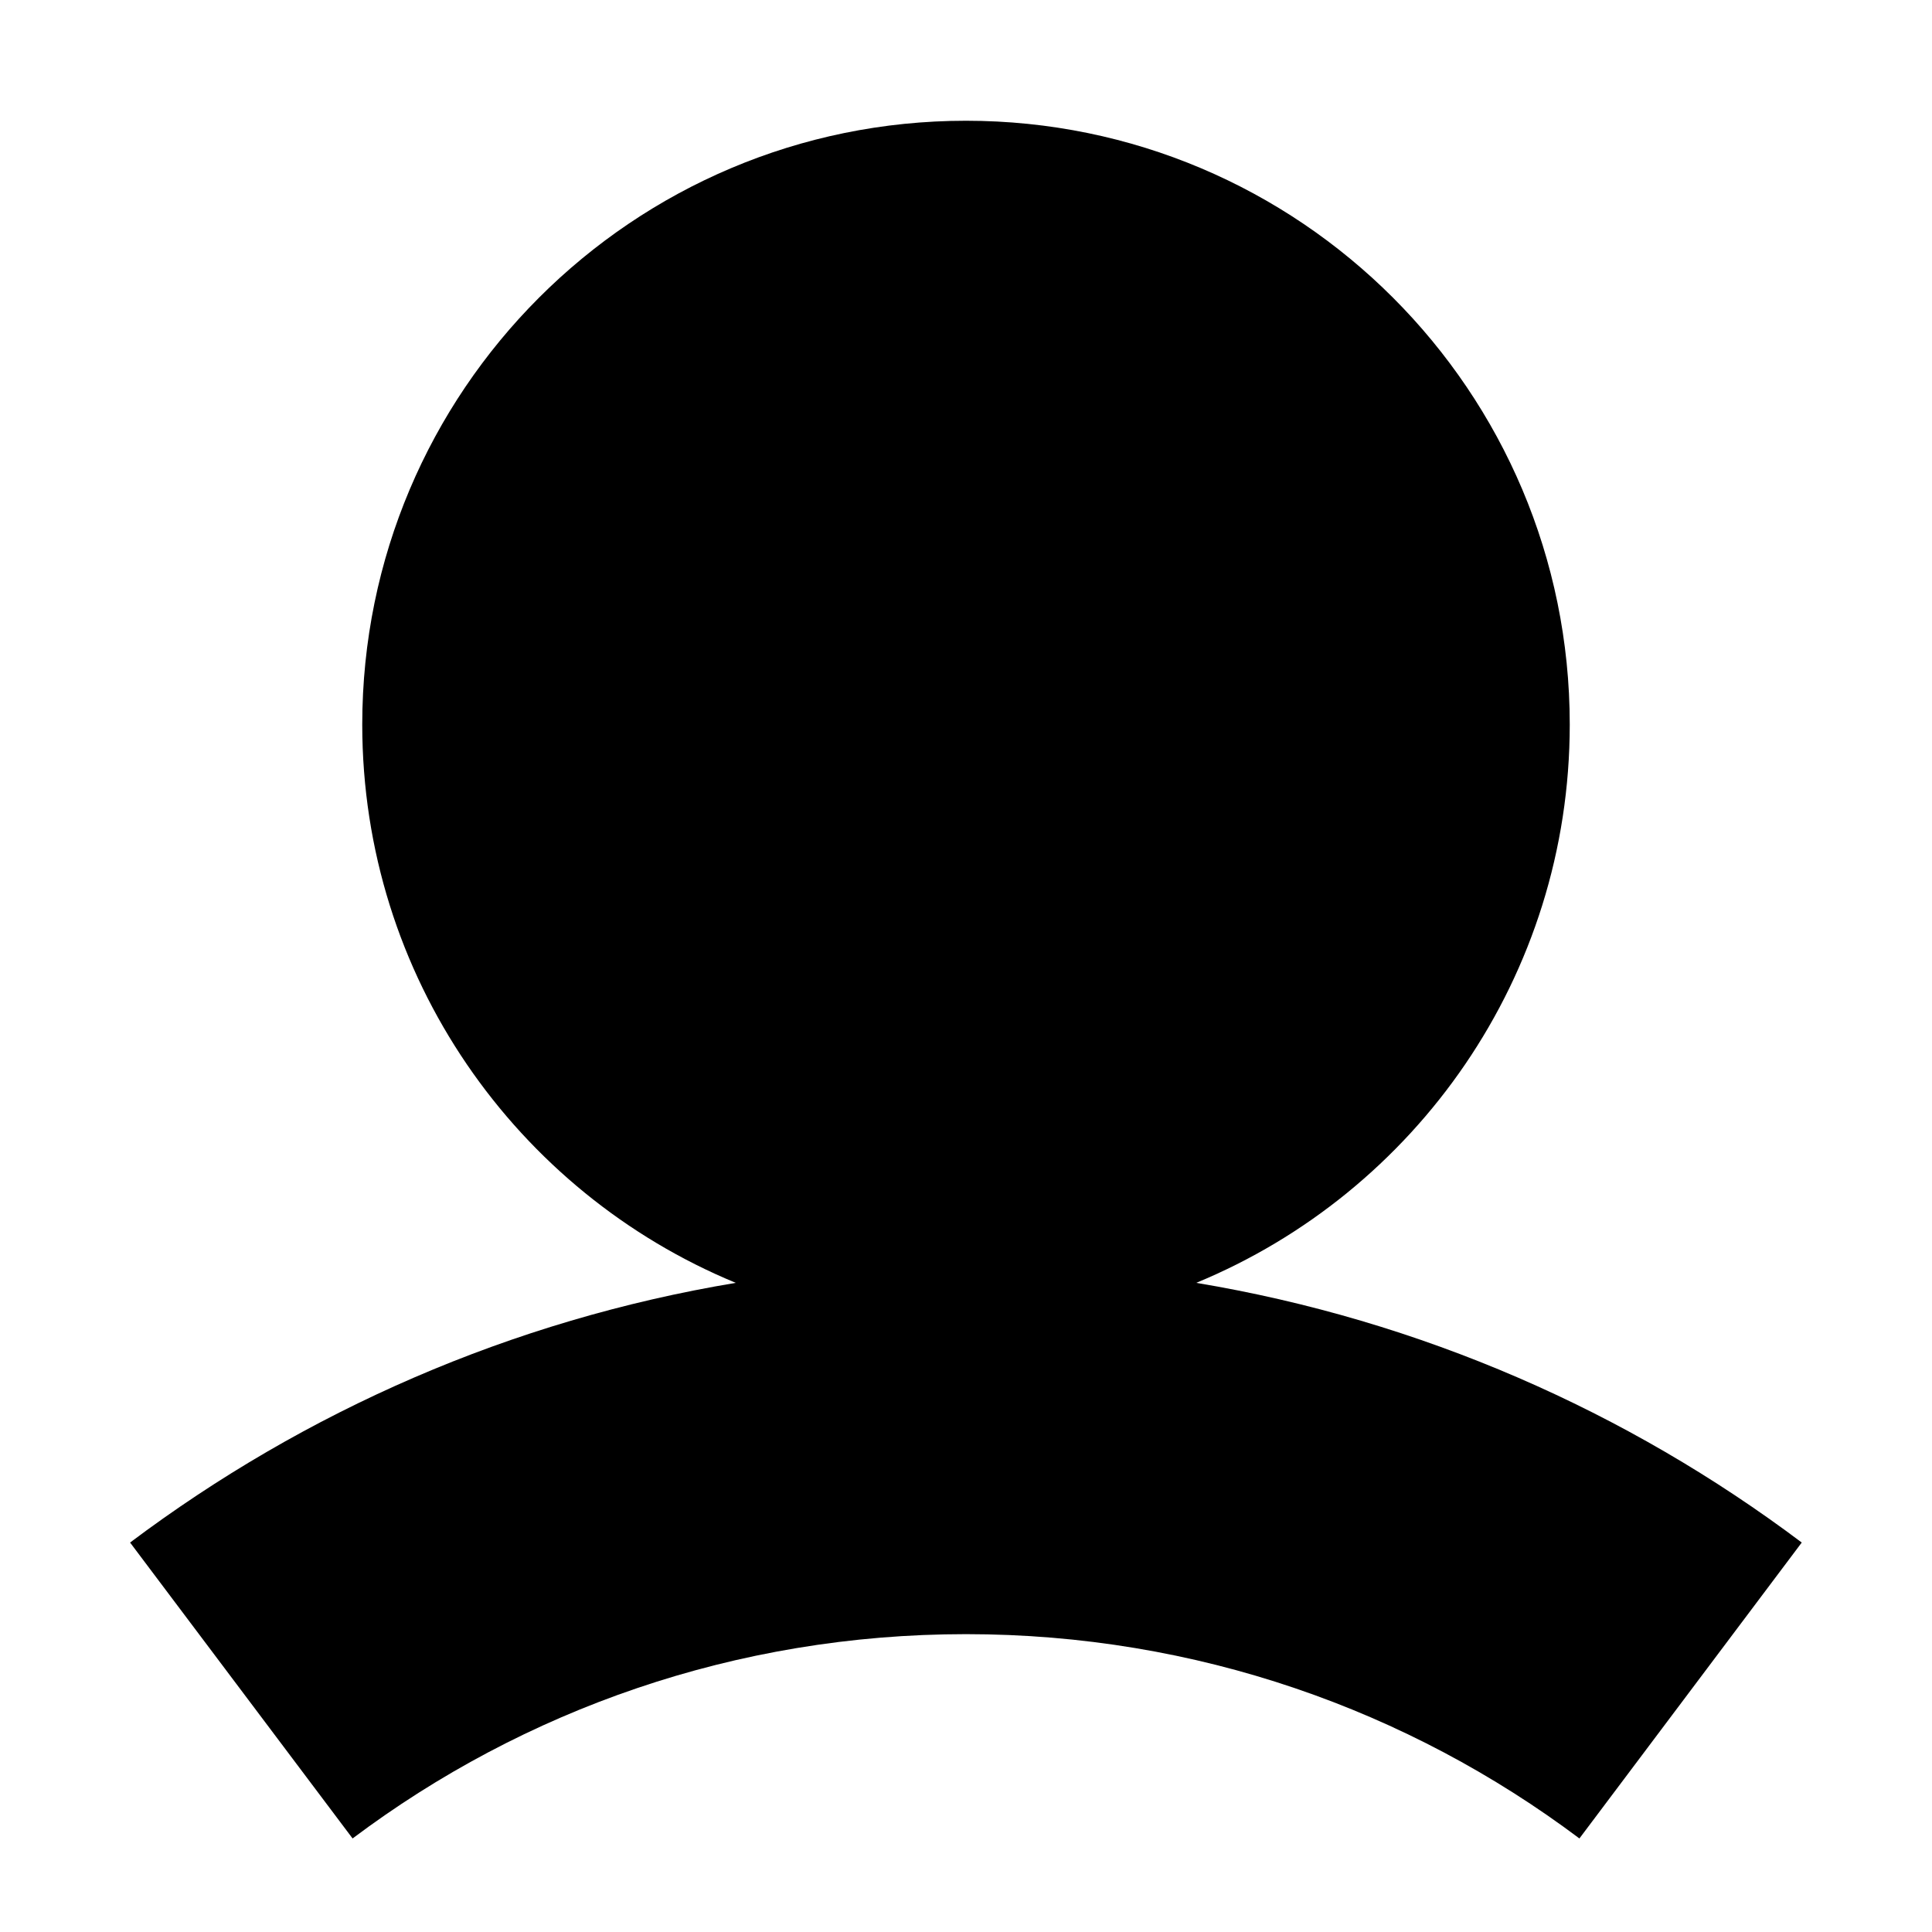
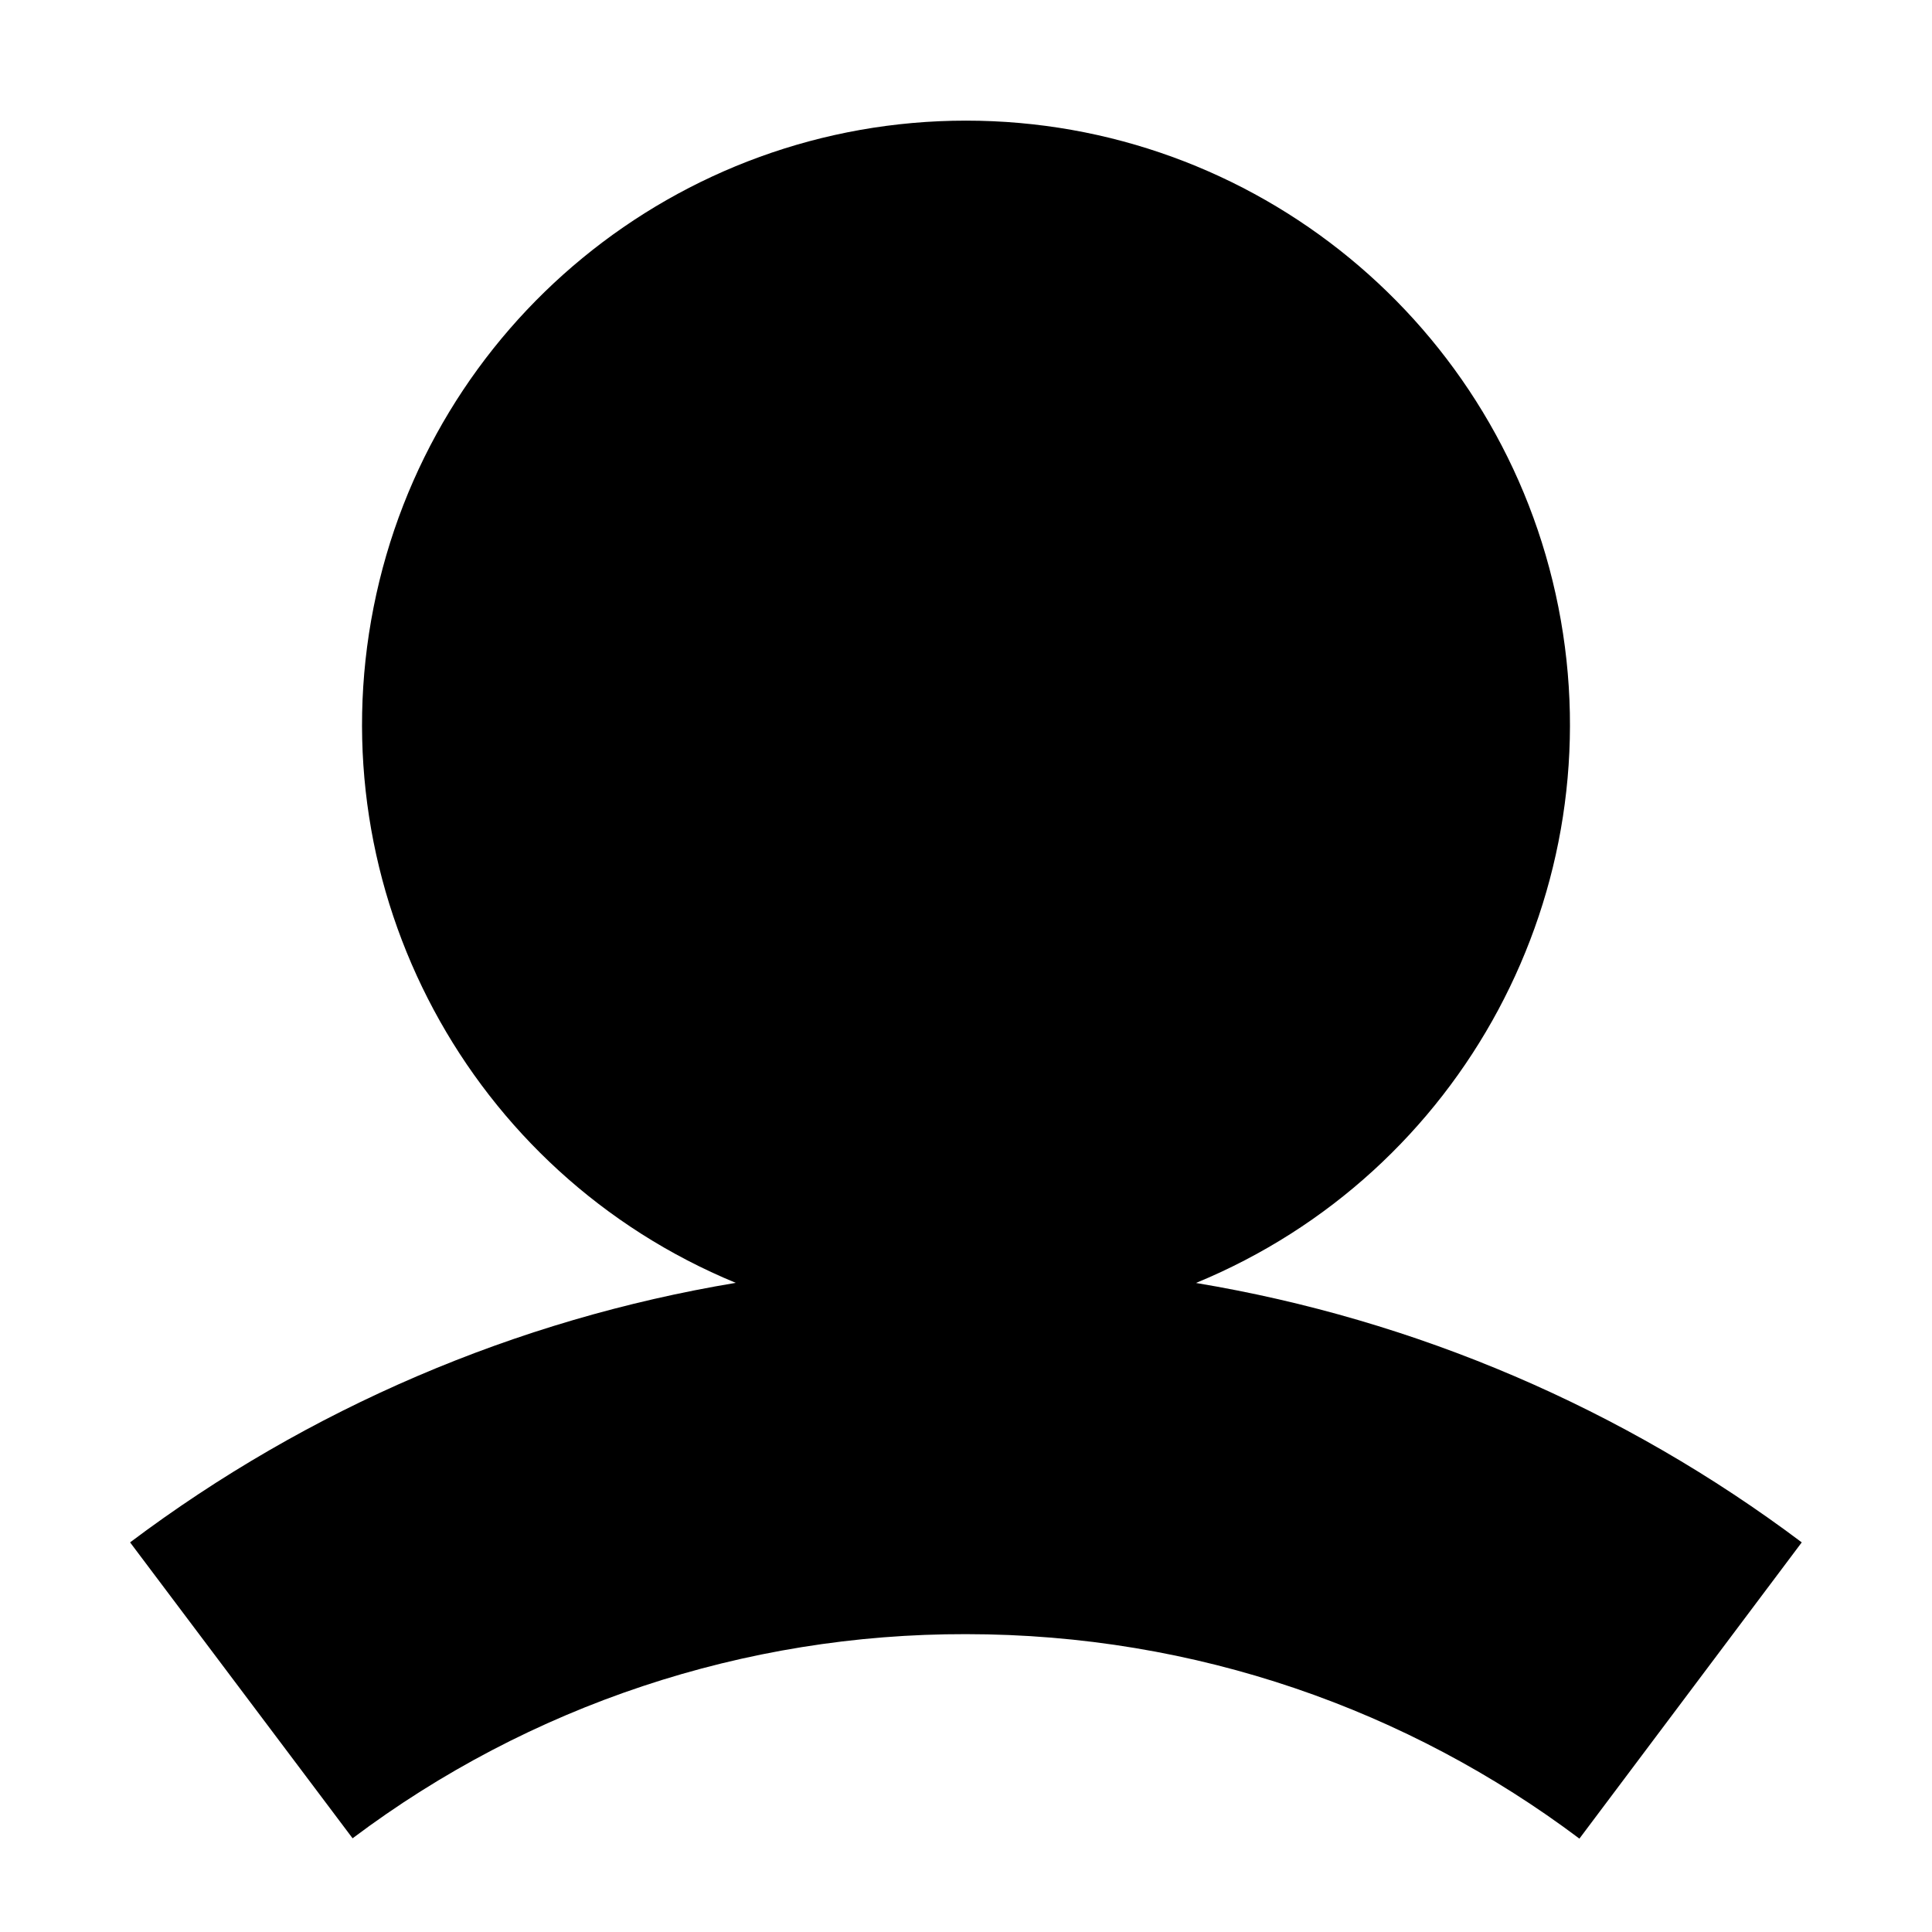
- <svg xmlns="http://www.w3.org/2000/svg" width="12" height="12" viewBox="0 0 12 12" fill="none">
-   <path fill-rule="evenodd" clip-rule="evenodd" d="M7.43 7.968C8.792 7.406 9.75 6.065 9.75 4.5C9.75 2.429 8.071 0.75 6 0.75C3.929 0.75 2.25 2.429 2.25 4.5C2.25 6.065 3.208 7.406 4.57 7.968C3.175 8.2 1.893 8.766 0.808 9.581L2.19 11.419C3.251 10.622 4.569 10.15 6 10.15C7.431 10.15 8.748 10.622 9.81 11.419L11.191 9.581C10.107 8.766 8.824 8.2 7.43 7.968Z" fill="black" />
+ <svg xmlns="http://www.w3.org/2000/svg" width="12" height="12" fill="none">
+   <path fill-rule="evenodd" clip-rule="evenodd" d="M7.43 7.968a3.751 3.751 0 1 0-2.86 0A8.614 8.614 0 0 0 .808 9.58l1.382 1.838A6.317 6.317 0 0 1 6 10.15c1.43 0 2.748.472 3.81 1.27l1.381-1.84A8.613 8.613 0 0 0 7.43 7.969z" fill="#000" />
</svg>
